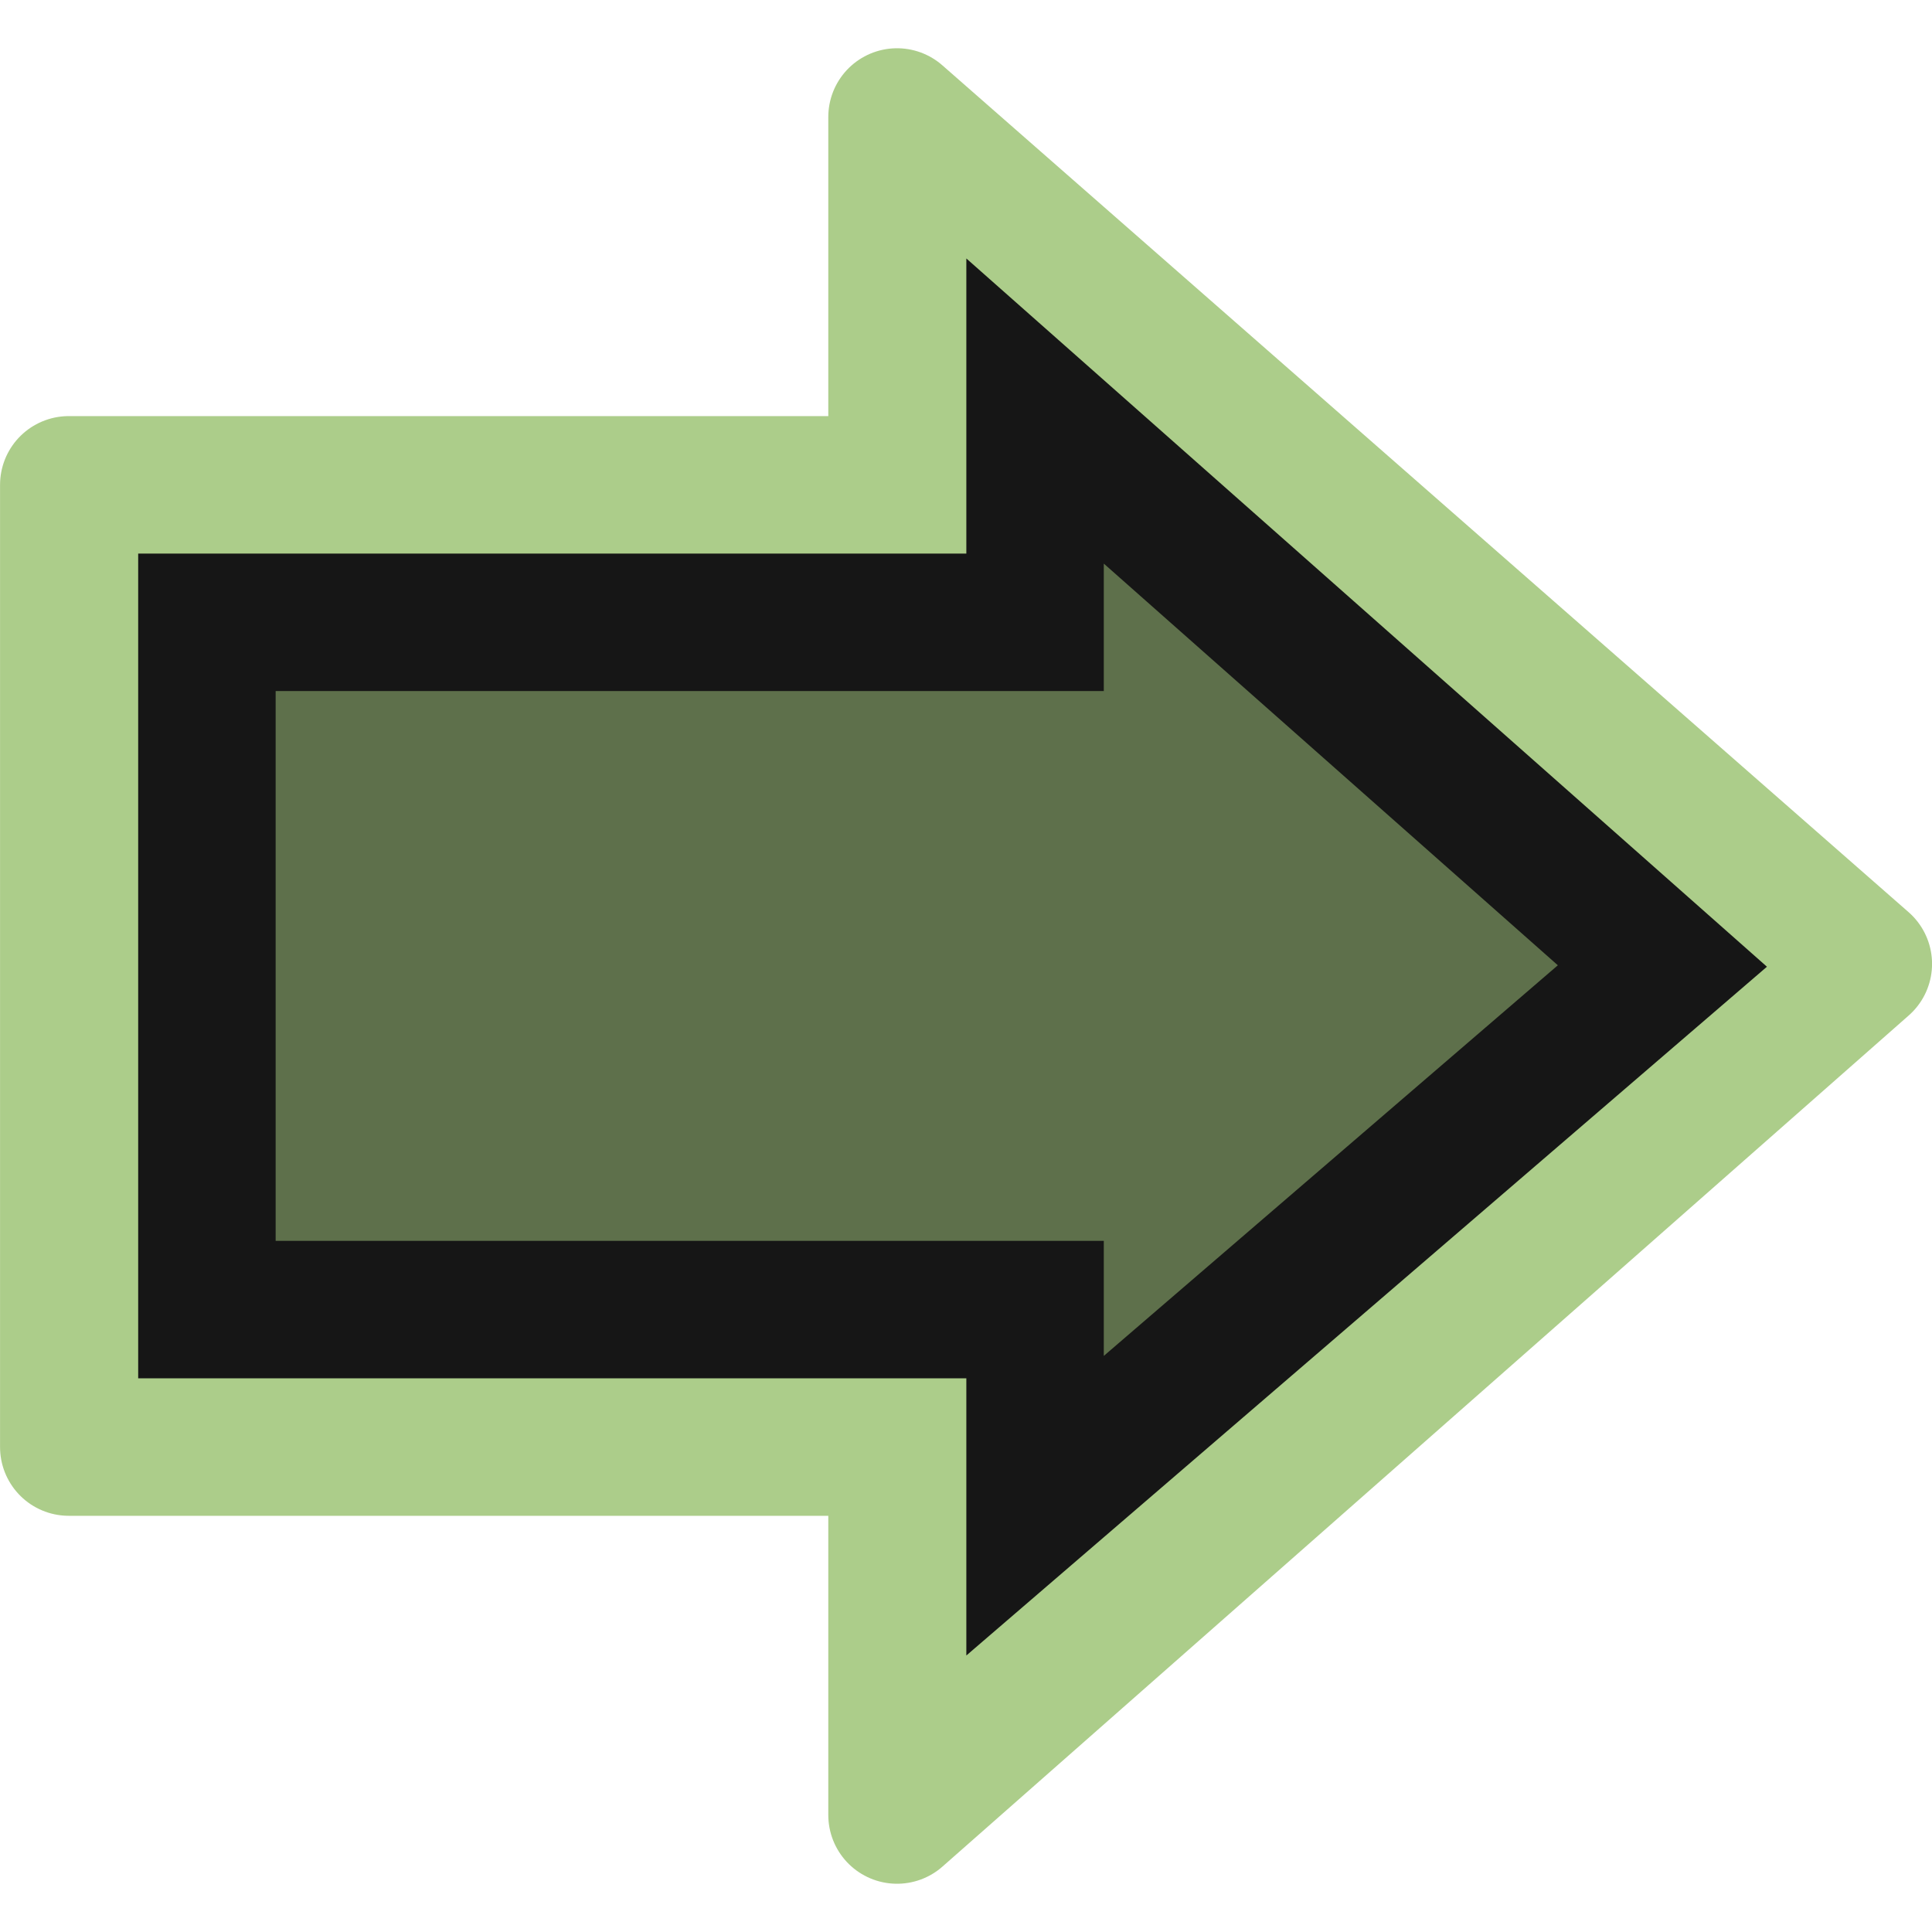
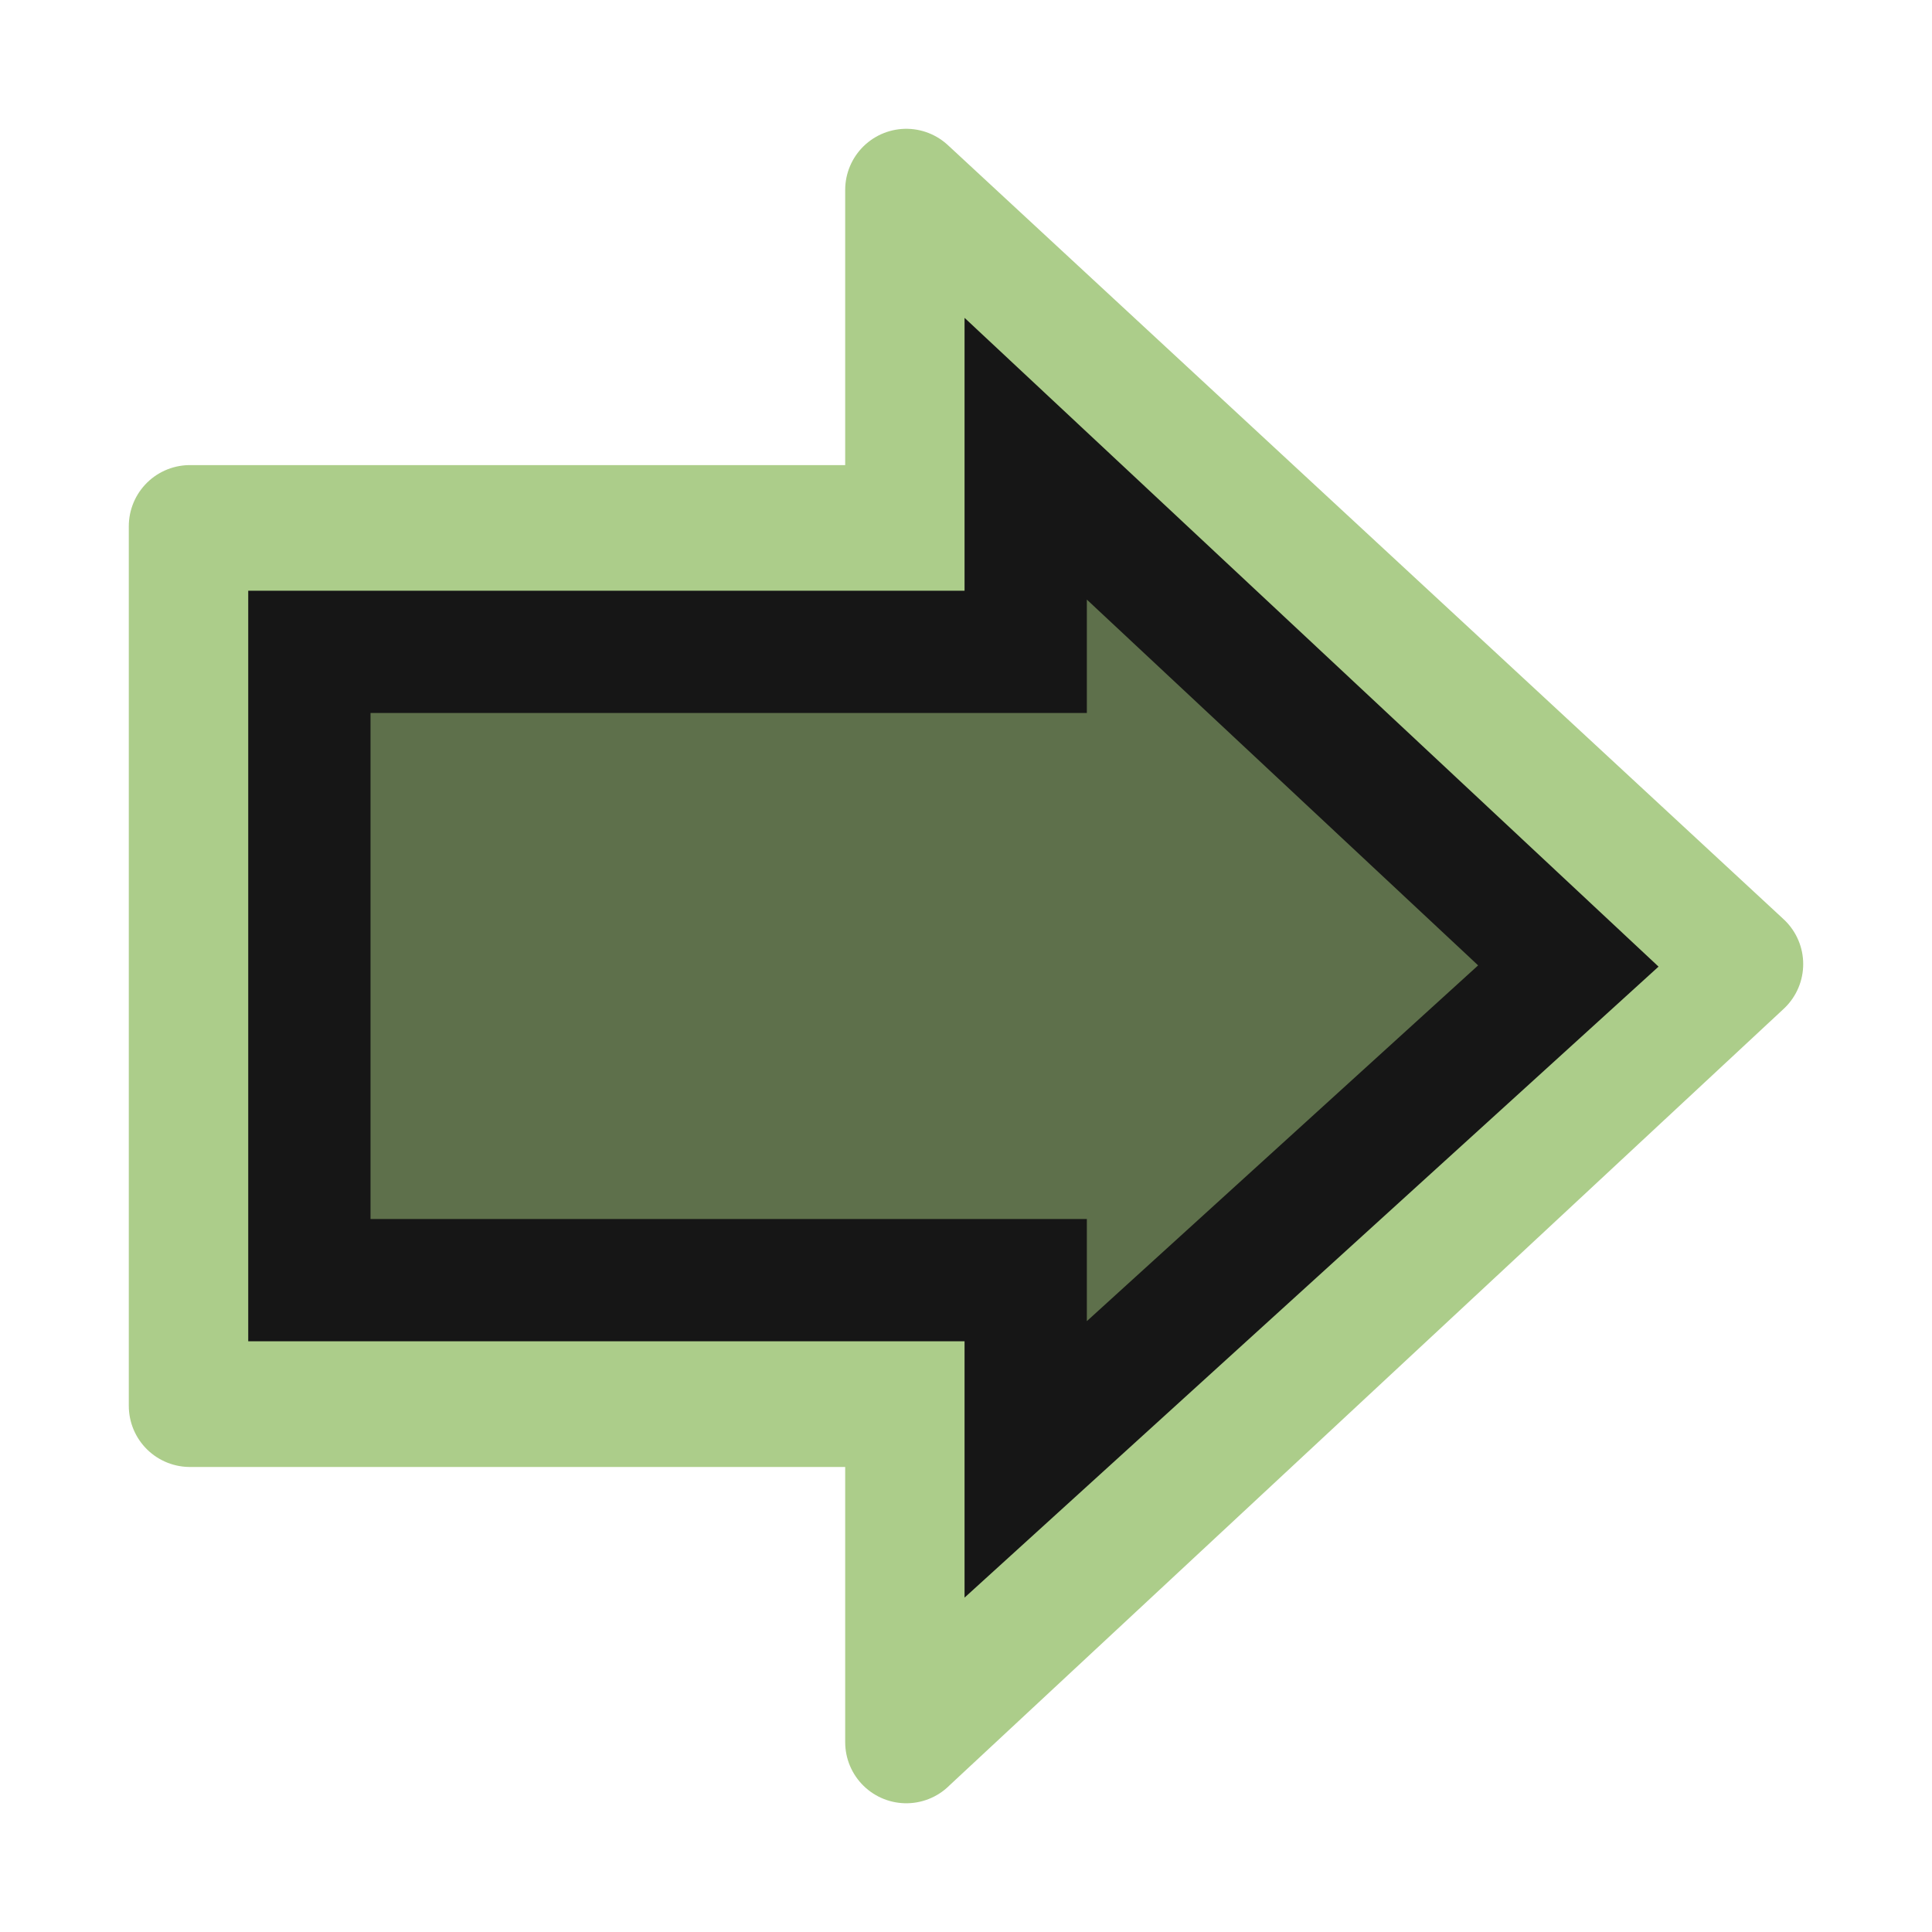
- <svg xmlns="http://www.w3.org/2000/svg" xmlns:ns1="http://www.openswatchbook.org/uri/2009/osb" xmlns:xlink="http://www.w3.org/1999/xlink" version="1.1" id="svg2504" height="20" width="20">
+ <svg xmlns="http://www.w3.org/2000/svg" xmlns:ns1="http://www.openswatchbook.org/uri/2009/osb" xmlns:xlink="http://www.w3.org/1999/xlink" version="1.1" id="svg2504" height="30" width="30">
  <defs id="defs2506">
    <linearGradient id="linearGradient4194" ns1:paint="solid">
      <stop style="stop-color:#ffffff;stop-opacity:1;" offset="0" id="stop4196" />
    </linearGradient>
    <linearGradient id="linearGradient5105-262-943-861">
      <stop offset="0" id="stop2487" style="stop-color:#0d0d0d;stop-opacity:1;" />
      <stop offset="1" id="stop2489" style="stop-color:#0d0d0d;stop-opacity:0;" />
    </linearGradient>
    <radialGradient xlink:href="#linearGradient5105-262-943-861" id="radialGradient2502" gradientUnits="userSpaceOnUse" gradientTransform="matrix(1,0,0,0.282946,0,13.64644)" cx="11.25" cy="19.031" fx="11.25" fy="19.031" r="8.062" />
    <linearGradient id="linearGradient2264">
      <stop style="stop-color:#accd8a;stop-opacity:1;" offset="0" id="stop2266" />
      <stop style="stop-color:#c2dda7;stop-opacity:1;" offset="1" id="stop2268" />
    </linearGradient>
    <filter id="filter3110" height="1" width="1" y="0" x="0" style="color-interpolation-filters:sRGB">
      <feColorMatrix id="feColorMatrix3112" type="saturate" values="0" result="result1" />
      <feFlood id="feFlood3114" flood-color="rgb(9,111,152)" result="result2" />
      <feBlend id="feBlend3116" in2="result1" mode="screen" result="result2" />
      <feComposite id="feComposite3118" in2="SourceGraphic" operator="in" in="result2" />
    </filter>
    <filter id="filter3120" height="1" width="1" y="0" x="0" style="color-interpolation-filters:sRGB">
      <feColorMatrix id="feColorMatrix3122" type="saturate" values="0" result="result1" />
      <feFlood id="feFlood3124" flood-color="rgb(9,111,152)" result="result2" />
      <feBlend id="feBlend3126" in2="result1" mode="screen" result="result2" />
      <feComposite id="feComposite3128" in2="SourceGraphic" operator="in" in="result2" />
    </filter>
  </defs>
-   <g id="layer1" transform="translate(0,4)">
-     <path id="path3288" d="M 9.286,14.789 19.289,5.978 9.286,-2.789 l 0,3.808 -8.574,0 0,9.961 8.574,0 0,3.808 z" style="display:inline;overflow:visible;visibility:visible;fill:#accd8a;fill-opacity:1;fill-rule:nonzero;stroke:#accd8a;stroke-width:1.423;stroke-linecap:round;stroke-linejoin:round;stroke-miterlimit:4;stroke-dasharray:none;stroke-dashoffset:0;stroke-opacity:1;marker:none;marker-start:none;marker-mid:none;marker-end:none" />
-     <path id="path3290" d="m 10.715,11.587 6.494,-5.587 -6.494,-5.745 0,2.187 -8.573,0 0,7.115 8.573,0 0,2.03 z" style="display:inline;overflow:visible;visibility:visible;opacity:1;fill:#000000;fill-opacity:0.455;fill-rule:evenodd;stroke:#161616;stroke-width:1.423;stroke-linecap:butt;stroke-linejoin:miter;stroke-miterlimit:4;stroke-dasharray:none;stroke-dashoffset:0;stroke-opacity:1;marker:none;marker-start:none;marker-mid:none;marker-end:none" />
+   <g id="layer1" transform="translate(0,14)">
+     <path id="path3288" d="M 14.073,13.051 27.051,0.97 14.073,-11.051 l 0,5.222 -11.124,0 0,13.659 11.124,0 0,5.222 z" style="display:inline;overflow:visible;visibility:visible;fill:#accd8a;fill-opacity:1;fill-rule:nonzero;stroke:#accd8a;stroke-width:1.898;stroke-linecap:round;stroke-linejoin:round;stroke-miterlimit:4;stroke-dasharray:none;stroke-dashoffset:0;stroke-opacity:1;marker:none;marker-start:none;marker-mid:none;marker-end:none" />
+     <path id="path3290" d="m 15.927,8.661 8.426,-7.661 -8.426,-7.877 0,2.999 -11.123,0 0,9.756 11.123,0 0,2.783 z" style="display:inline;overflow:visible;visibility:visible;opacity:1;fill:#000000;fill-opacity:0.455;fill-rule:evenodd;stroke:#161616;stroke-width:1.899;stroke-linecap:butt;stroke-linejoin:miter;stroke-miterlimit:4;stroke-dasharray:none;stroke-dashoffset:0;stroke-opacity:1;marker:none;marker-start:none;marker-mid:none;marker-end:none" />
  </g>
</svg>
